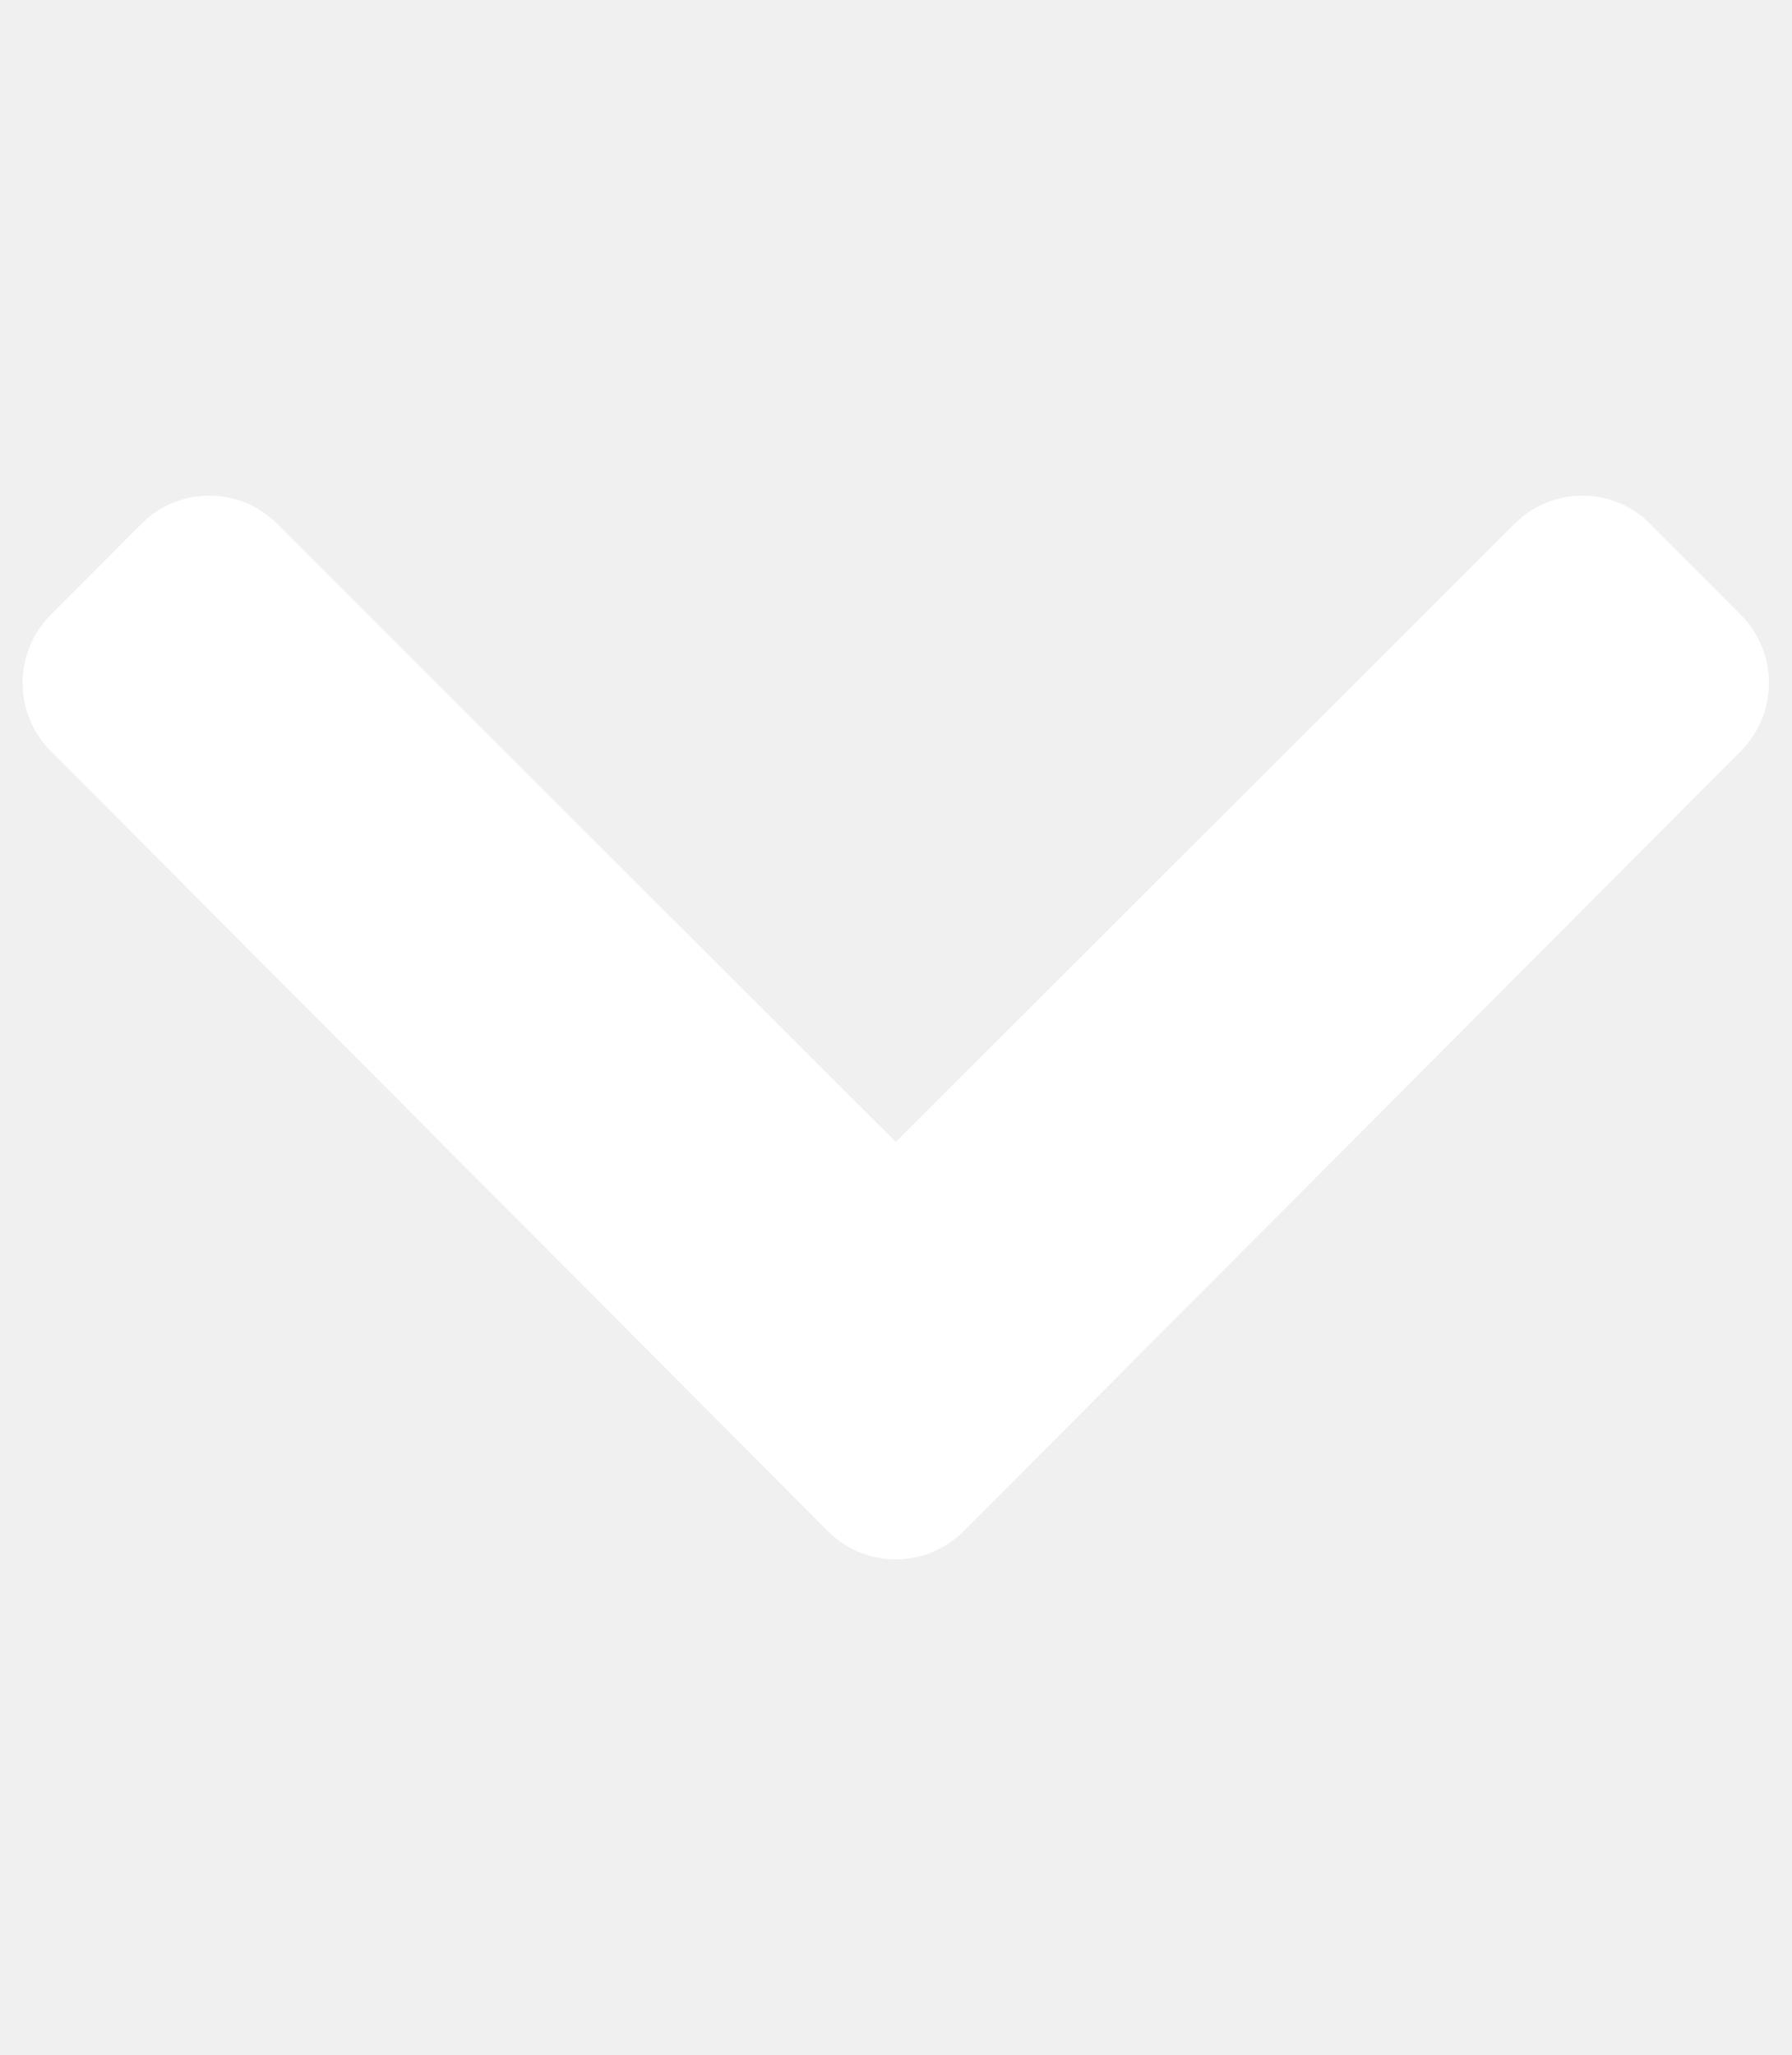
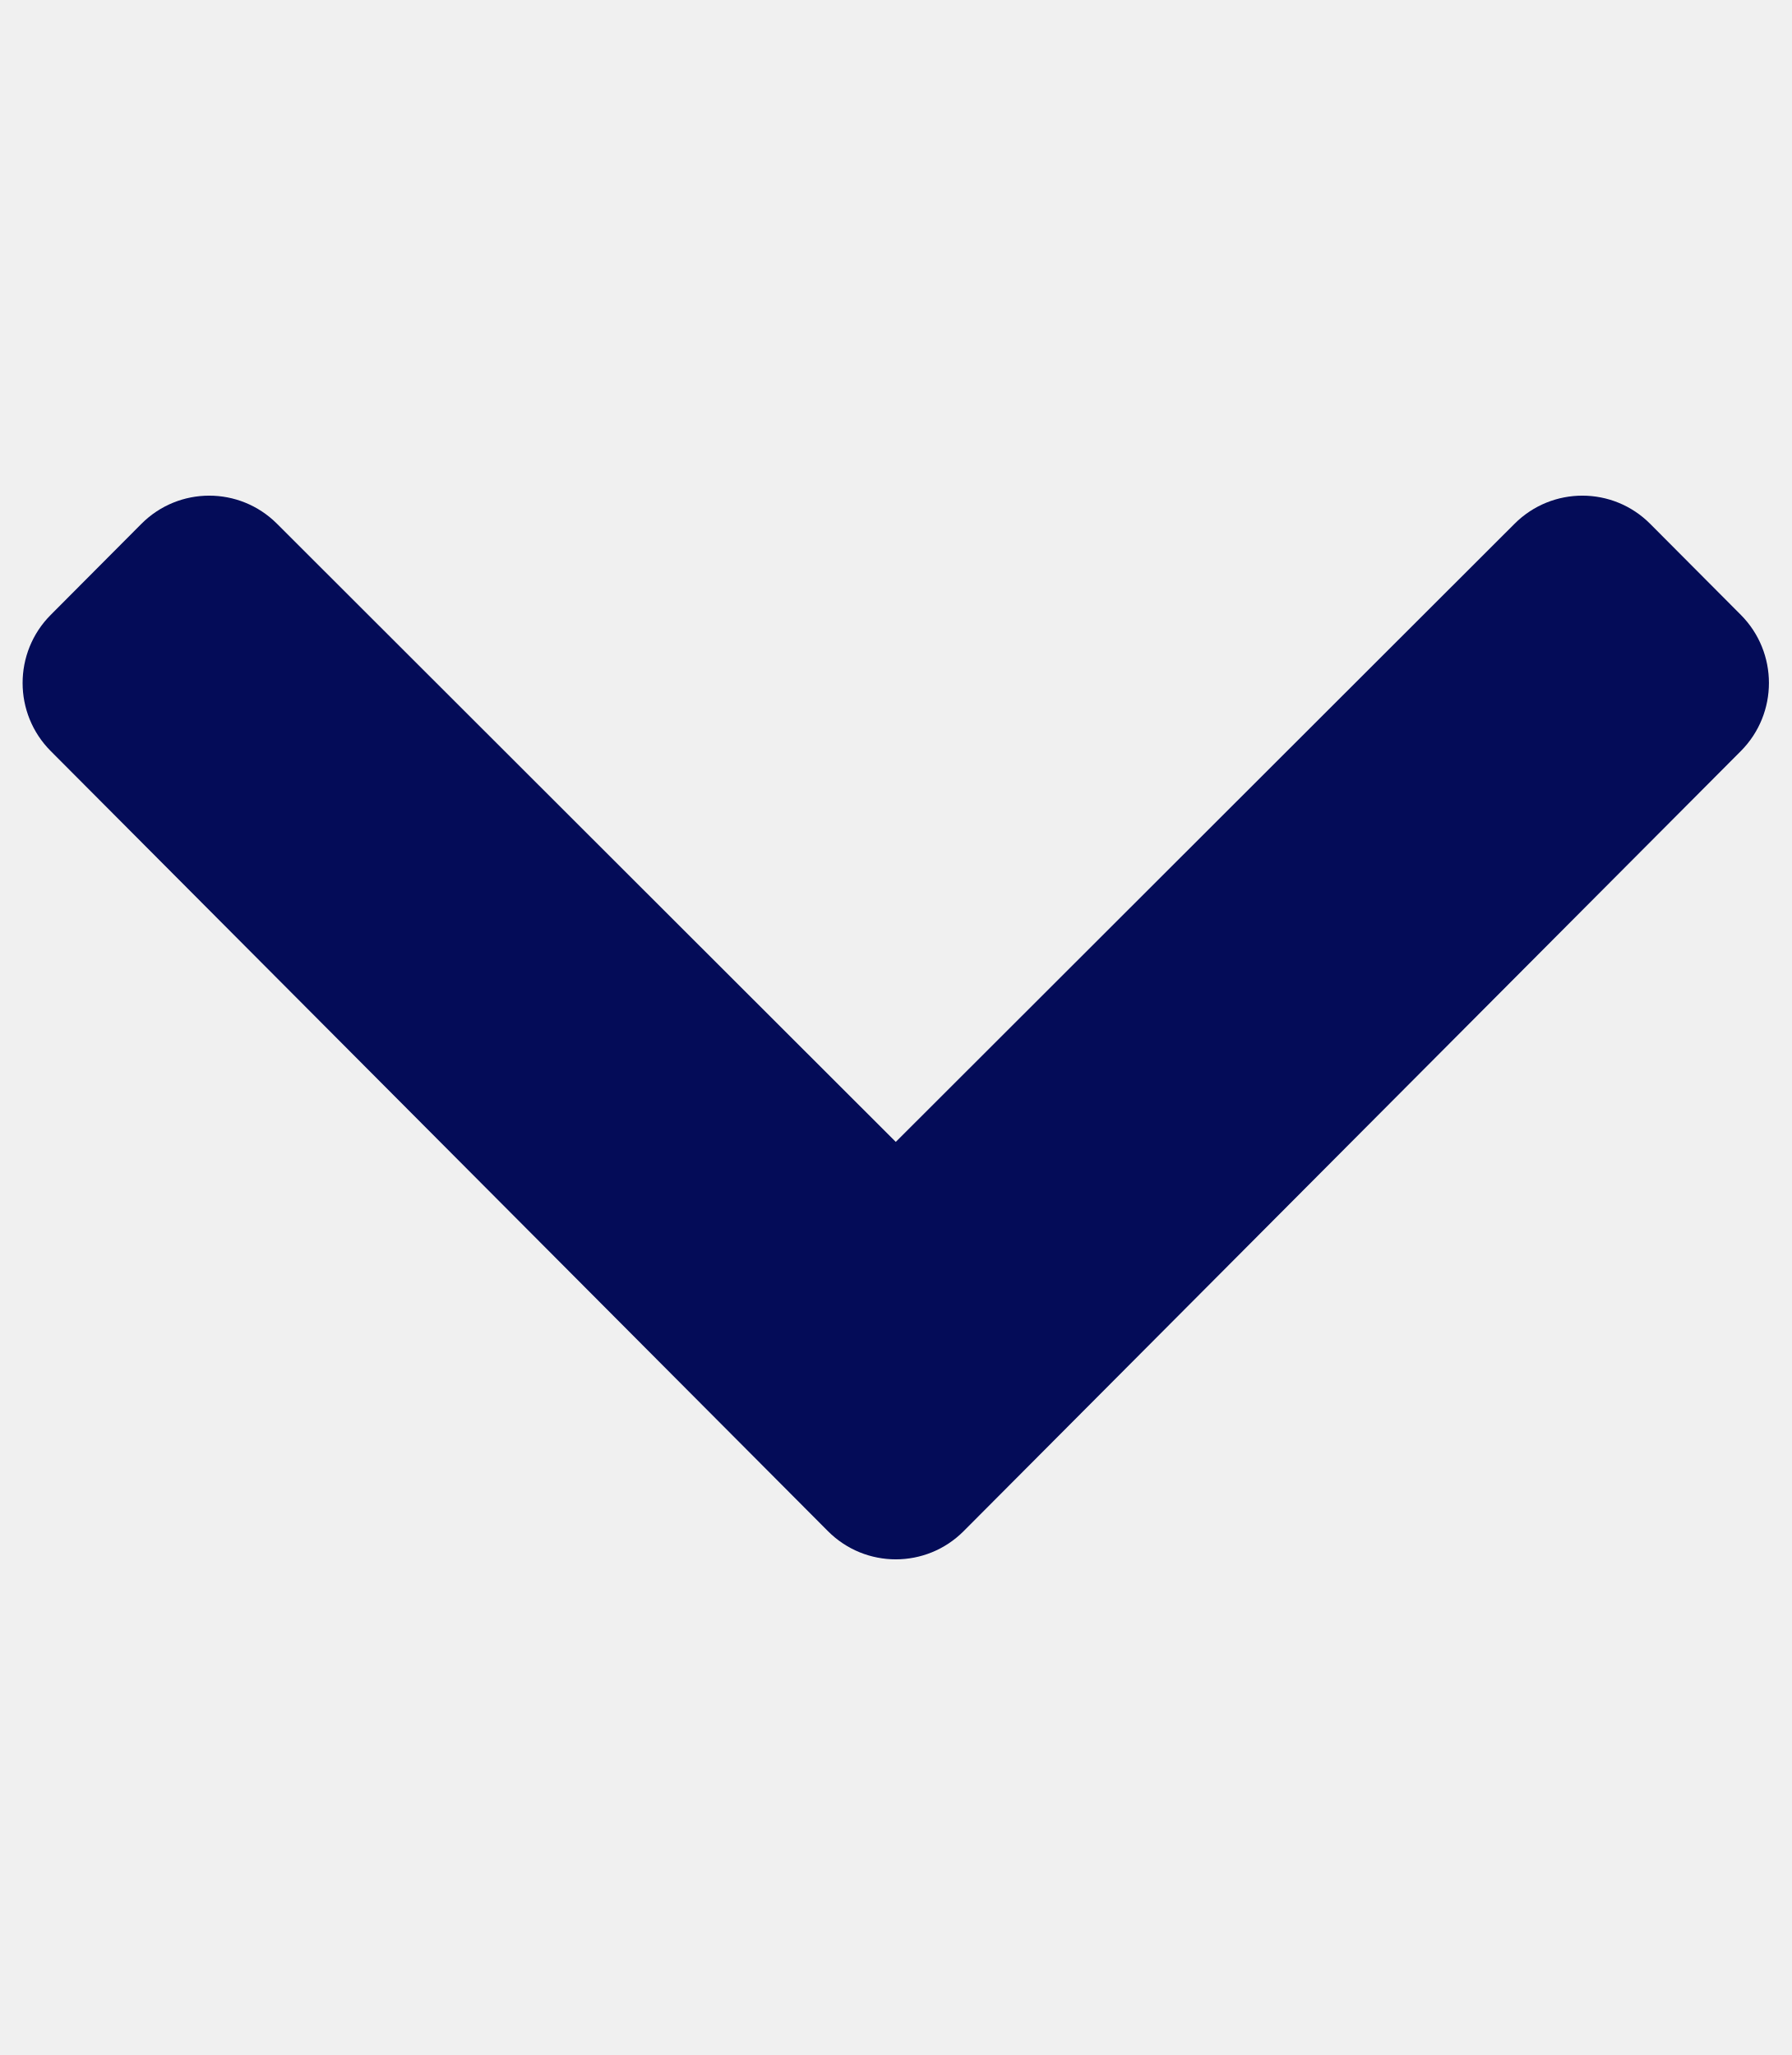
<svg xmlns="http://www.w3.org/2000/svg" width="34" height="39" viewBox="0 0 34 39" fill="none">
-   <path d="M15.712 29.058L0.963 14.254C0.251 13.54 0.251 12.383 0.963 11.669L2.683 9.942C3.393 9.229 4.544 9.228 5.256 9.939L17 21.671L28.744 9.939C29.456 9.228 30.607 9.229 31.317 9.942L33.037 11.669C33.748 12.383 33.748 13.54 33.037 14.254L18.288 29.058C17.577 29.772 16.423 29.772 15.712 29.058Z" fill="white" />
+   <path d="M15.712 29.058L0.963 14.254C0.251 13.54 0.251 12.383 0.963 11.669L2.683 9.942C3.393 9.229 4.544 9.228 5.256 9.939L17 21.671L28.744 9.939C29.456 9.228 30.607 9.229 31.317 9.942L33.037 11.669C33.748 12.383 33.748 13.54 33.037 14.254L18.288 29.058C17.577 29.772 16.423 29.772 15.712 29.058Z" fill="#040c58" />
</svg>
